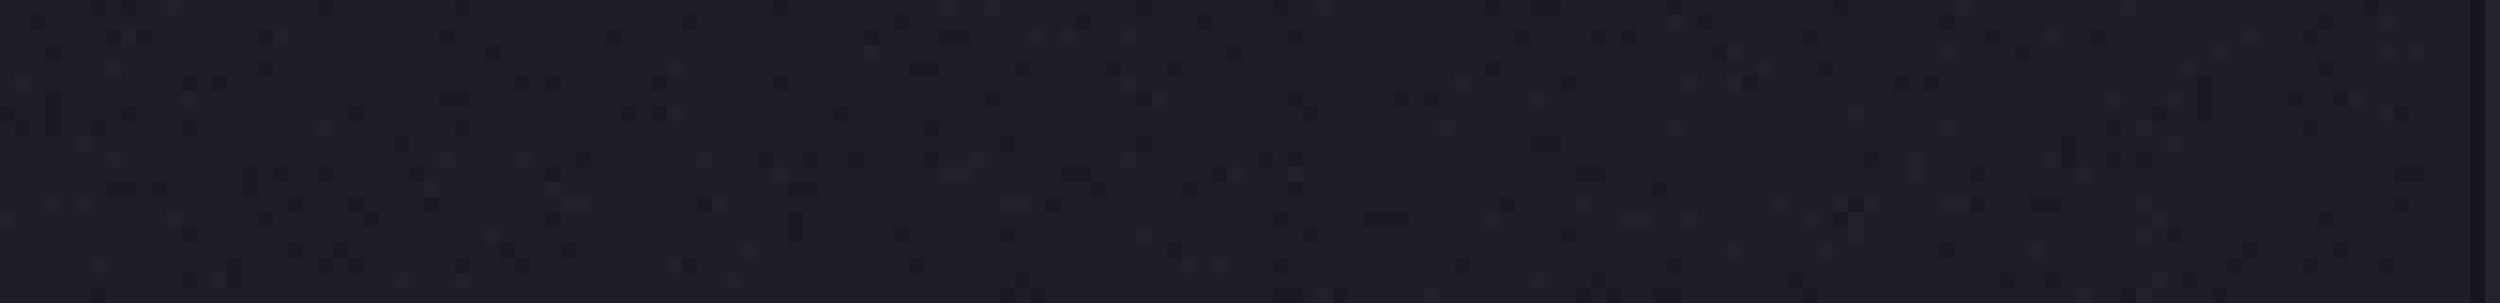
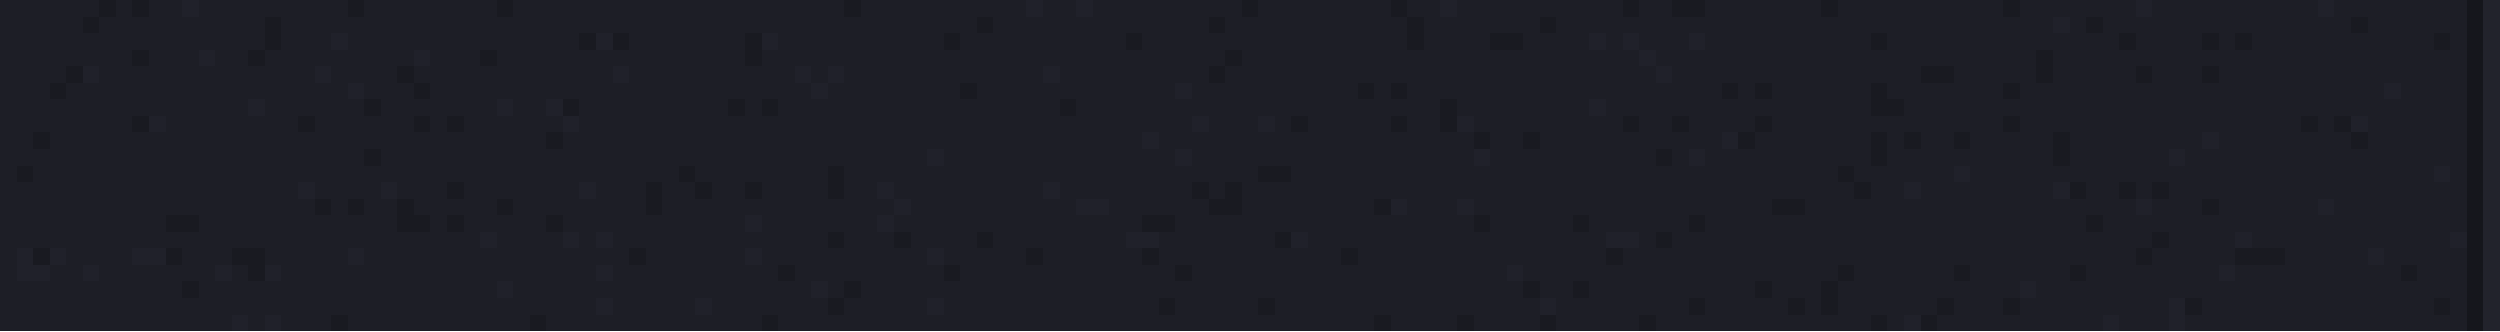
- <svg xmlns="http://www.w3.org/2000/svg" width="330" height="40" viewBox="0 0 330 40" shape-rendering="crispEdges">
-   <rect width="330" height="40" fill="#1D1E26" />
+ <svg xmlns="http://www.w3.org/2000/svg" width="302" height="40" viewBox="0 0 302 40" shape-rendering="crispEdges">
+   <rect width="302" height="40" fill="#1D1E26" />
  <rect x="12" y="0" width="2" height="2" fill="#191A21" />
  <rect x="16" y="0" width="2" height="2" fill="#191A21" />
  <rect x="22" y="0" width="2" height="2" fill="#20212A" />
  <rect x="42" y="0" width="2" height="2" fill="#191A21" />
  <rect x="60" y="0" width="2" height="2" fill="#191A21" />
  <rect x="102" y="0" width="2" height="2" fill="#191A21" />
  <rect x="124" y="0" width="2" height="2" fill="#20212A" />
  <rect x="130" y="0" width="2" height="2" fill="#20212A" />
  <rect x="150" y="0" width="2" height="2" fill="#191A21" />
  <rect x="168" y="0" width="2" height="2" fill="#191A21" />
  <rect x="174" y="0" width="2" height="2" fill="#20212A" />
  <rect x="196" y="0" width="2" height="2" fill="#191A21" />
  <rect x="202" y="0" width="2" height="2" fill="#191A21" />
  <rect x="204" y="0" width="2" height="2" fill="#191A21" />
  <rect x="220" y="0" width="2" height="2" fill="#191A21" />
  <rect x="242" y="0" width="2" height="2" fill="#191A21" />
  <rect x="258" y="0" width="2" height="2" fill="#20212A" />
  <rect x="280" y="0" width="2" height="2" fill="#20212A" />
-   <rect x="312" y="0" width="2" height="2" fill="#191A21" />
-   <rect x="4" y="2" width="2" height="2" fill="#191A21" />
-   <rect x="90" y="2" width="2" height="2" fill="#191A21" />
+   <rect x="10" y="2" width="2" height="2" fill="#191A21" />
+   <rect x="32" y="2" width="2" height="2" fill="#191A21" />
  <rect x="118" y="2" width="2" height="2" fill="#191A21" />
-   <rect x="142" y="2" width="2" height="2" fill="#191A21" />
-   <rect x="158" y="2" width="2" height="2" fill="#191A21" />
-   <rect x="220" y="2" width="2" height="2" fill="#20212A" />
-   <rect x="224" y="2" width="2" height="2" fill="#191A21" />
-   <rect x="256" y="2" width="2" height="2" fill="#191A21" />
-   <rect x="306" y="2" width="2" height="2" fill="#191A21" />
-   <rect x="314" y="2" width="2" height="2" fill="#20212A" />
-   <rect x="14" y="4" width="2" height="2" fill="#191A21" />
-   <rect x="16" y="4" width="2" height="2" fill="#20212A" />
-   <rect x="18" y="4" width="2" height="2" fill="#191A21" />
-   <rect x="34" y="4" width="2" height="2" fill="#191A21" />
-   <rect x="36" y="4" width="2" height="2" fill="#20212A" />
-   <rect x="58" y="4" width="2" height="2" fill="#191A21" />
-   <rect x="80" y="4" width="2" height="2" fill="#191A21" />
+   <rect x="146" y="2" width="2" height="2" fill="#191A21" />
+   <rect x="170" y="2" width="2" height="2" fill="#191A21" />
+   <rect x="186" y="2" width="2" height="2" fill="#191A21" />
+   <rect x="248" y="2" width="2" height="2" fill="#20212A" />
+   <rect x="252" y="2" width="2" height="2" fill="#191A21" />
+   <rect x="284" y="2" width="2" height="2" fill="#191A21" />
+   <rect x="32" y="4" width="2" height="2" fill="#191A21" />
+   <rect x="40" y="4" width="2" height="2" fill="#20212A" />
+   <rect x="70" y="4" width="2" height="2" fill="#191A21" />
+   <rect x="72" y="4" width="2" height="2" fill="#20212A" />
+   <rect x="74" y="4" width="2" height="2" fill="#191A21" />
+   <rect x="90" y="4" width="2" height="2" fill="#191A21" />
+   <rect x="92" y="4" width="2" height="2" fill="#20212A" />
  <rect x="114" y="4" width="2" height="2" fill="#191A21" />
-   <rect x="124" y="4" width="2" height="2" fill="#191A21" />
-   <rect x="126" y="4" width="2" height="2" fill="#191A21" />
-   <rect x="136" y="4" width="2" height="2" fill="#20212A" />
-   <rect x="140" y="4" width="2" height="2" fill="#20212A" />
-   <rect x="148" y="4" width="2" height="2" fill="#20212A" />
+   <rect x="136" y="4" width="2" height="2" fill="#191A21" />
  <rect x="170" y="4" width="2" height="2" fill="#191A21" />
-   <rect x="200" y="4" width="2" height="2" fill="#191A21" />
-   <rect x="210" y="4" width="2" height="2" fill="#191A21" />
-   <rect x="214" y="4" width="2" height="2" fill="#191A21" />
-   <rect x="238" y="4" width="2" height="2" fill="#191A21" />
-   <rect x="262" y="4" width="2" height="2" fill="#191A21" />
-   <rect x="270" y="4" width="2" height="2" fill="#20212A" />
-   <rect x="276" y="4" width="2" height="2" fill="#191A21" />
-   <rect x="296" y="4" width="2" height="2" fill="#20212A" />
-   <rect x="304" y="4" width="2" height="2" fill="#191A21" />
-   <rect x="6" y="6" width="2" height="2" fill="#191A21" />
-   <rect x="64" y="6" width="2" height="2" fill="#191A21" />
-   <rect x="114" y="6" width="2" height="2" fill="#20212A" />
-   <rect x="162" y="6" width="2" height="2" fill="#191A21" />
-   <rect x="226" y="6" width="2" height="2" fill="#191A21" />
-   <rect x="228" y="6" width="2" height="2" fill="#20212A" />
-   <rect x="256" y="6" width="2" height="2" fill="#20212A" />
-   <rect x="266" y="6" width="2" height="2" fill="#191A21" />
-   <rect x="292" y="6" width="2" height="2" fill="#20212A" />
-   <rect x="314" y="6" width="2" height="2" fill="#20212A" />
-   <rect x="318" y="6" width="2" height="2" fill="#20212A" />
-   <rect x="14" y="8" width="2" height="2" fill="#20212A" />
-   <rect x="34" y="8" width="2" height="2" fill="#191A21" />
-   <rect x="88" y="8" width="2" height="2" fill="#20212A" />
-   <rect x="120" y="8" width="2" height="2" fill="#191A21" />
-   <rect x="122" y="8" width="2" height="2" fill="#191A21" />
-   <rect x="134" y="8" width="2" height="2" fill="#191A21" />
+   <rect x="180" y="4" width="2" height="2" fill="#191A21" />
+   <rect x="182" y="4" width="2" height="2" fill="#191A21" />
+   <rect x="192" y="4" width="2" height="2" fill="#20212A" />
+   <rect x="196" y="4" width="2" height="2" fill="#20212A" />
+   <rect x="204" y="4" width="2" height="2" fill="#20212A" />
+   <rect x="226" y="4" width="2" height="2" fill="#191A21" />
+   <rect x="256" y="4" width="2" height="2" fill="#191A21" />
+   <rect x="266" y="4" width="2" height="2" fill="#191A21" />
+   <rect x="270" y="4" width="2" height="2" fill="#191A21" />
+   <rect x="294" y="4" width="2" height="2" fill="#191A21" />
+   <rect x="16" y="6" width="2" height="2" fill="#191A21" />
+   <rect x="24" y="6" width="2" height="2" fill="#20212A" />
+   <rect x="30" y="6" width="2" height="2" fill="#191A21" />
+   <rect x="50" y="6" width="2" height="2" fill="#20212A" />
+   <rect x="58" y="6" width="2" height="2" fill="#191A21" />
+   <rect x="90" y="6" width="2" height="2" fill="#191A21" />
+   <rect x="148" y="6" width="2" height="2" fill="#191A21" />
+   <rect x="198" y="6" width="2" height="2" fill="#20212A" />
+   <rect x="246" y="6" width="2" height="2" fill="#191A21" />
+   <rect x="8" y="8" width="2" height="2" fill="#191A21" />
+   <rect x="10" y="8" width="2" height="2" fill="#20212A" />
+   <rect x="38" y="8" width="2" height="2" fill="#20212A" />
+   <rect x="48" y="8" width="2" height="2" fill="#191A21" />
+   <rect x="74" y="8" width="2" height="2" fill="#20212A" />
+   <rect x="96" y="8" width="2" height="2" fill="#20212A" />
+   <rect x="100" y="8" width="2" height="2" fill="#20212A" />
+   <rect x="126" y="8" width="2" height="2" fill="#20212A" />
  <rect x="146" y="8" width="2" height="2" fill="#191A21" />
-   <rect x="154" y="8" width="2" height="2" fill="#191A21" />
-   <rect x="196" y="8" width="2" height="2" fill="#191A21" />
-   <rect x="232" y="8" width="2" height="2" fill="#20212A" />
-   <rect x="240" y="8" width="2" height="2" fill="#191A21" />
-   <rect x="288" y="8" width="2" height="2" fill="#20212A" />
-   <rect x="306" y="8" width="2" height="2" fill="#191A21" />
-   <rect x="2" y="10" width="2" height="2" fill="#20212A" />
-   <rect x="24" y="10" width="2" height="2" fill="#191A21" />
-   <rect x="28" y="10" width="2" height="2" fill="#191A21" />
-   <rect x="68" y="10" width="2" height="2" fill="#191A21" />
-   <rect x="72" y="10" width="2" height="2" fill="#191A21" />
-   <rect x="86" y="10" width="2" height="2" fill="#191A21" />
-   <rect x="102" y="10" width="2" height="2" fill="#191A21" />
-   <rect x="148" y="10" width="2" height="2" fill="#20212A" />
-   <rect x="192" y="10" width="2" height="2" fill="#20212A" />
-   <rect x="206" y="10" width="2" height="2" fill="#191A21" />
-   <rect x="222" y="10" width="2" height="2" fill="#20212A" />
-   <rect x="228" y="10" width="2" height="2" fill="#20212A" />
-   <rect x="230" y="10" width="2" height="2" fill="#191A21" />
-   <rect x="250" y="10" width="2" height="2" fill="#191A21" />
-   <rect x="254" y="10" width="2" height="2" fill="#191A21" />
-   <rect x="290" y="10" width="2" height="2" fill="#191A21" />
-   <rect x="6" y="12" width="2" height="2" fill="#191A21" />
-   <rect x="24" y="12" width="2" height="2" fill="#20212A" />
-   <rect x="58" y="12" width="2" height="2" fill="#191A21" />
-   <rect x="60" y="12" width="2" height="2" fill="#191A21" />
-   <rect x="130" y="12" width="2" height="2" fill="#191A21" />
-   <rect x="150" y="12" width="2" height="2" fill="#191A21" />
-   <rect x="152" y="12" width="2" height="2" fill="#20212A" />
-   <rect x="170" y="12" width="2" height="2" fill="#191A21" />
-   <rect x="184" y="12" width="2" height="2" fill="#191A21" />
-   <rect x="188" y="12" width="2" height="2" fill="#191A21" />
-   <rect x="202" y="12" width="2" height="2" fill="#20212A" />
-   <rect x="278" y="12" width="2" height="2" fill="#20212A" />
-   <rect x="286" y="12" width="2" height="2" fill="#20212A" />
-   <rect x="290" y="12" width="2" height="2" fill="#191A21" />
-   <rect x="302" y="12" width="2" height="2" fill="#191A21" />
-   <rect x="308" y="12" width="2" height="2" fill="#191A21" />
-   <rect x="310" y="12" width="2" height="2" fill="#20212A" />
-   <rect x="0" y="14" width="2" height="2" fill="#191A21" />
-   <rect x="6" y="14" width="2" height="2" fill="#191A21" />
+   <rect x="200" y="8" width="2" height="2" fill="#20212A" />
+   <rect x="232" y="8" width="2" height="2" fill="#191A21" />
+   <rect x="234" y="8" width="2" height="2" fill="#191A21" />
+   <rect x="246" y="8" width="2" height="2" fill="#191A21" />
+   <rect x="258" y="8" width="2" height="2" fill="#191A21" />
+   <rect x="266" y="8" width="2" height="2" fill="#191A21" />
+   <rect x="6" y="10" width="2" height="2" fill="#191A21" />
+   <rect x="42" y="10" width="2" height="2" fill="#20212A" />
+   <rect x="50" y="10" width="2" height="2" fill="#191A21" />
+   <rect x="98" y="10" width="2" height="2" fill="#20212A" />
+   <rect x="116" y="10" width="2" height="2" fill="#191A21" />
+   <rect x="142" y="10" width="2" height="2" fill="#20212A" />
+   <rect x="164" y="10" width="2" height="2" fill="#191A21" />
+   <rect x="168" y="10" width="2" height="2" fill="#191A21" />
+   <rect x="208" y="10" width="2" height="2" fill="#191A21" />
+   <rect x="212" y="10" width="2" height="2" fill="#191A21" />
+   <rect x="226" y="10" width="2" height="2" fill="#191A21" />
+   <rect x="242" y="10" width="2" height="2" fill="#191A21" />
+   <rect x="288" y="10" width="2" height="2" fill="#20212A" />
+   <rect x="30" y="12" width="2" height="2" fill="#20212A" />
+   <rect x="44" y="12" width="2" height="2" fill="#191A21" />
+   <rect x="60" y="12" width="2" height="2" fill="#20212A" />
+   <rect x="66" y="12" width="2" height="2" fill="#20212A" />
+   <rect x="68" y="12" width="2" height="2" fill="#191A21" />
+   <rect x="88" y="12" width="2" height="2" fill="#191A21" />
+   <rect x="92" y="12" width="2" height="2" fill="#191A21" />
+   <rect x="128" y="12" width="2" height="2" fill="#191A21" />
+   <rect x="174" y="12" width="2" height="2" fill="#191A21" />
+   <rect x="192" y="12" width="2" height="2" fill="#20212A" />
+   <rect x="226" y="12" width="2" height="2" fill="#191A21" />
+   <rect x="228" y="12" width="2" height="2" fill="#191A21" />
+   <rect x="298" y="12" width="2" height="2" fill="#191A21" />
  <rect x="16" y="14" width="2" height="2" fill="#191A21" />
-   <rect x="46" y="14" width="2" height="2" fill="#191A21" />
-   <rect x="82" y="14" width="2" height="2" fill="#191A21" />
-   <rect x="86" y="14" width="2" height="2" fill="#191A21" />
-   <rect x="88" y="14" width="2" height="2" fill="#20212A" />
-   <rect x="110" y="14" width="2" height="2" fill="#191A21" />
-   <rect x="172" y="14" width="2" height="2" fill="#191A21" />
-   <rect x="244" y="14" width="2" height="2" fill="#20212A" />
-   <rect x="284" y="14" width="2" height="2" fill="#191A21" />
-   <rect x="290" y="14" width="2" height="2" fill="#191A21" />
-   <rect x="314" y="14" width="2" height="2" fill="#20212A" />
-   <rect x="316" y="14" width="2" height="2" fill="#191A21" />
-   <rect x="2" y="16" width="2" height="2" fill="#191A21" />
-   <rect x="6" y="16" width="2" height="2" fill="#191A21" />
-   <rect x="12" y="16" width="2" height="2" fill="#191A21" />
-   <rect x="24" y="16" width="2" height="2" fill="#191A21" />
-   <rect x="42" y="16" width="2" height="2" fill="#20212A" />
-   <rect x="60" y="16" width="2" height="2" fill="#191A21" />
-   <rect x="122" y="16" width="2" height="2" fill="#191A21" />
-   <rect x="190" y="16" width="2" height="2" fill="#20212A" />
-   <rect x="220" y="16" width="2" height="2" fill="#20212A" />
-   <rect x="256" y="16" width="2" height="2" fill="#20212A" />
-   <rect x="278" y="16" width="2" height="2" fill="#191A21" />
-   <rect x="282" y="16" width="2" height="2" fill="#20212A" />
-   <rect x="304" y="16" width="2" height="2" fill="#191A21" />
-   <rect x="326" y="16" width="2" height="2" fill="#191A21" />
-   <rect x="10" y="18" width="2" height="2" fill="#20212A" />
-   <rect x="52" y="18" width="2" height="2" fill="#191A21" />
-   <rect x="132" y="18" width="2" height="2" fill="#191A21" />
-   <rect x="150" y="18" width="2" height="2" fill="#191A21" />
-   <rect x="202" y="18" width="2" height="2" fill="#191A21" />
-   <rect x="204" y="18" width="2" height="2" fill="#191A21" />
-   <rect x="272" y="18" width="2" height="2" fill="#191A21" />
-   <rect x="286" y="18" width="2" height="2" fill="#20212A" />
-   <rect x="14" y="20" width="2" height="2" fill="#20212A" />
-   <rect x="58" y="20" width="2" height="2" fill="#20212A" />
-   <rect x="68" y="20" width="2" height="2" fill="#20212A" />
-   <rect x="76" y="20" width="2" height="2" fill="#191A21" />
-   <rect x="92" y="20" width="2" height="2" fill="#20212A" />
+   <rect x="18" y="14" width="2" height="2" fill="#20212A" />
+   <rect x="36" y="14" width="2" height="2" fill="#191A21" />
+   <rect x="50" y="14" width="2" height="2" fill="#191A21" />
+   <rect x="54" y="14" width="2" height="2" fill="#191A21" />
+   <rect x="68" y="14" width="2" height="2" fill="#20212A" />
+   <rect x="144" y="14" width="2" height="2" fill="#20212A" />
+   <rect x="152" y="14" width="2" height="2" fill="#20212A" />
+   <rect x="156" y="14" width="2" height="2" fill="#191A21" />
+   <rect x="168" y="14" width="2" height="2" fill="#191A21" />
+   <rect x="174" y="14" width="2" height="2" fill="#191A21" />
+   <rect x="176" y="14" width="2" height="2" fill="#20212A" />
+   <rect x="196" y="14" width="2" height="2" fill="#191A21" />
+   <rect x="202" y="14" width="2" height="2" fill="#191A21" />
+   <rect x="212" y="14" width="2" height="2" fill="#191A21" />
+   <rect x="242" y="14" width="2" height="2" fill="#191A21" />
+   <rect x="278" y="14" width="2" height="2" fill="#191A21" />
+   <rect x="282" y="14" width="2" height="2" fill="#191A21" />
+   <rect x="284" y="14" width="2" height="2" fill="#20212A" />
+   <rect x="4" y="16" width="2" height="2" fill="#191A21" />
+   <rect x="66" y="16" width="2" height="2" fill="#191A21" />
+   <rect x="138" y="16" width="2" height="2" fill="#20212A" />
+   <rect x="178" y="16" width="2" height="2" fill="#191A21" />
+   <rect x="184" y="16" width="2" height="2" fill="#191A21" />
+   <rect x="208" y="16" width="2" height="2" fill="#20212A" />
+   <rect x="210" y="16" width="2" height="2" fill="#191A21" />
+   <rect x="226" y="16" width="2" height="2" fill="#191A21" />
+   <rect x="230" y="16" width="2" height="2" fill="#191A21" />
+   <rect x="236" y="16" width="2" height="2" fill="#191A21" />
+   <rect x="248" y="16" width="2" height="2" fill="#191A21" />
+   <rect x="266" y="16" width="2" height="2" fill="#20212A" />
+   <rect x="284" y="16" width="2" height="2" fill="#191A21" />
+   <rect x="44" y="18" width="2" height="2" fill="#191A21" />
+   <rect x="112" y="18" width="2" height="2" fill="#20212A" />
+   <rect x="142" y="18" width="2" height="2" fill="#20212A" />
+   <rect x="178" y="18" width="2" height="2" fill="#20212A" />
+   <rect x="200" y="18" width="2" height="2" fill="#191A21" />
+   <rect x="204" y="18" width="2" height="2" fill="#20212A" />
+   <rect x="226" y="18" width="2" height="2" fill="#191A21" />
+   <rect x="248" y="18" width="2" height="2" fill="#191A21" />
+   <rect x="262" y="18" width="2" height="2" fill="#20212A" />
+   <rect x="2" y="20" width="2" height="2" fill="#191A21" />
+   <rect x="82" y="20" width="2" height="2" fill="#191A21" />
  <rect x="100" y="20" width="2" height="2" fill="#191A21" />
-   <rect x="106" y="20" width="2" height="2" fill="#191A21" />
-   <rect x="112" y="20" width="2" height="2" fill="#191A21" />
-   <rect x="122" y="20" width="2" height="2" fill="#191A21" />
-   <rect x="128" y="20" width="2" height="2" fill="#20212A" />
-   <rect x="148" y="20" width="2" height="2" fill="#20212A" />
-   <rect x="166" y="20" width="2" height="2" fill="#191A21" />
-   <rect x="170" y="20" width="2" height="2" fill="#191A21" />
-   <rect x="246" y="20" width="2" height="2" fill="#191A21" />
-   <rect x="252" y="20" width="2" height="2" fill="#20212A" />
-   <rect x="270" y="20" width="2" height="2" fill="#20212A" />
-   <rect x="272" y="20" width="2" height="2" fill="#191A21" />
-   <rect x="278" y="20" width="2" height="2" fill="#191A21" />
-   <rect x="282" y="20" width="2" height="2" fill="#191A21" />
-   <rect x="32" y="22" width="2" height="2" fill="#191A21" />
-   <rect x="36" y="22" width="2" height="2" fill="#191A21" />
-   <rect x="42" y="22" width="2" height="2" fill="#191A21" />
+   <rect x="152" y="20" width="2" height="2" fill="#191A21" />
+   <rect x="154" y="20" width="2" height="2" fill="#191A21" />
+   <rect x="222" y="20" width="2" height="2" fill="#191A21" />
+   <rect x="236" y="20" width="2" height="2" fill="#20212A" />
+   <rect x="294" y="20" width="2" height="2" fill="#20212A" />
+   <rect x="36" y="22" width="2" height="2" fill="#20212A" />
+   <rect x="46" y="22" width="2" height="2" fill="#20212A" />
  <rect x="54" y="22" width="2" height="2" fill="#191A21" />
-   <rect x="72" y="22" width="2" height="2" fill="#191A21" />
-   <rect x="102" y="22" width="2" height="2" fill="#20212A" />
-   <rect x="124" y="22" width="2" height="2" fill="#20212A" />
+   <rect x="70" y="22" width="2" height="2" fill="#20212A" />
+   <rect x="78" y="22" width="2" height="2" fill="#191A21" />
+   <rect x="84" y="22" width="2" height="2" fill="#191A21" />
+   <rect x="90" y="22" width="2" height="2" fill="#191A21" />
+   <rect x="100" y="22" width="2" height="2" fill="#191A21" />
+   <rect x="106" y="22" width="2" height="2" fill="#20212A" />
  <rect x="126" y="22" width="2" height="2" fill="#20212A" />
-   <rect x="140" y="22" width="2" height="2" fill="#191A21" />
-   <rect x="142" y="22" width="2" height="2" fill="#191A21" />
-   <rect x="160" y="22" width="2" height="2" fill="#191A21" />
-   <rect x="162" y="22" width="2" height="2" fill="#20212A" />
-   <rect x="170" y="22" width="2" height="2" fill="#20212A" />
-   <rect x="208" y="22" width="2" height="2" fill="#191A21" />
-   <rect x="210" y="22" width="2" height="2" fill="#191A21" />
-   <rect x="252" y="22" width="2" height="2" fill="#20212A" />
+   <rect x="144" y="22" width="2" height="2" fill="#191A21" />
+   <rect x="148" y="22" width="2" height="2" fill="#191A21" />
+   <rect x="224" y="22" width="2" height="2" fill="#191A21" />
+   <rect x="230" y="22" width="2" height="2" fill="#20212A" />
+   <rect x="248" y="22" width="2" height="2" fill="#20212A" />
+   <rect x="250" y="22" width="2" height="2" fill="#191A21" />
+   <rect x="256" y="22" width="2" height="2" fill="#191A21" />
  <rect x="260" y="22" width="2" height="2" fill="#191A21" />
-   <rect x="274" y="22" width="2" height="2" fill="#20212A" />
-   <rect x="316" y="22" width="2" height="2" fill="#191A21" />
-   <rect x="318" y="22" width="2" height="2" fill="#191A21" />
-   <rect x="14" y="24" width="2" height="2" fill="#191A21" />
-   <rect x="16" y="24" width="2" height="2" fill="#191A21" />
-   <rect x="20" y="24" width="2" height="2" fill="#191A21" />
-   <rect x="32" y="24" width="2" height="2" fill="#191A21" />
-   <rect x="56" y="24" width="2" height="2" fill="#20212A" />
-   <rect x="72" y="24" width="2" height="2" fill="#20212A" />
-   <rect x="104" y="24" width="2" height="2" fill="#191A21" />
-   <rect x="106" y="24" width="2" height="2" fill="#191A21" />
-   <rect x="144" y="24" width="2" height="2" fill="#191A21" />
-   <rect x="156" y="24" width="2" height="2" fill="#191A21" />
-   <rect x="170" y="24" width="2" height="2" fill="#191A21" />
-   <rect x="218" y="24" width="2" height="2" fill="#191A21" />
-   <rect x="326" y="24" width="2" height="2" fill="#20212A" />
-   <rect x="6" y="26" width="2" height="2" fill="#20212A" />
-   <rect x="10" y="26" width="2" height="2" fill="#20212A" />
-   <rect x="38" y="26" width="2" height="2" fill="#191A21" />
-   <rect x="46" y="26" width="2" height="2" fill="#191A21" />
-   <rect x="56" y="26" width="2" height="2" fill="#191A21" />
-   <rect x="74" y="26" width="2" height="2" fill="#20212A" />
-   <rect x="76" y="26" width="2" height="2" fill="#20212A" />
-   <rect x="92" y="26" width="2" height="2" fill="#191A21" />
-   <rect x="94" y="26" width="2" height="2" fill="#20212A" />
-   <rect x="132" y="26" width="2" height="2" fill="#20212A" />
-   <rect x="134" y="26" width="2" height="2" fill="#20212A" />
+   <rect x="38" y="24" width="2" height="2" fill="#191A21" />
+   <rect x="42" y="24" width="2" height="2" fill="#191A21" />
+   <rect x="48" y="24" width="2" height="2" fill="#191A21" />
+   <rect x="60" y="24" width="2" height="2" fill="#191A21" />
+   <rect x="78" y="24" width="2" height="2" fill="#191A21" />
+   <rect x="108" y="24" width="2" height="2" fill="#20212A" />
+   <rect x="130" y="24" width="2" height="2" fill="#20212A" />
+   <rect x="132" y="24" width="2" height="2" fill="#20212A" />
+   <rect x="146" y="24" width="2" height="2" fill="#191A21" />
+   <rect x="148" y="24" width="2" height="2" fill="#191A21" />
+   <rect x="166" y="24" width="2" height="2" fill="#191A21" />
+   <rect x="168" y="24" width="2" height="2" fill="#20212A" />
+   <rect x="176" y="24" width="2" height="2" fill="#20212A" />
+   <rect x="214" y="24" width="2" height="2" fill="#191A21" />
+   <rect x="216" y="24" width="2" height="2" fill="#191A21" />
+   <rect x="258" y="24" width="2" height="2" fill="#20212A" />
+   <rect x="266" y="24" width="2" height="2" fill="#191A21" />
+   <rect x="280" y="24" width="2" height="2" fill="#20212A" />
+   <rect x="20" y="26" width="2" height="2" fill="#191A21" />
+   <rect x="22" y="26" width="2" height="2" fill="#191A21" />
+   <rect x="48" y="26" width="2" height="2" fill="#191A21" />
+   <rect x="50" y="26" width="2" height="2" fill="#191A21" />
+   <rect x="54" y="26" width="2" height="2" fill="#191A21" />
+   <rect x="66" y="26" width="2" height="2" fill="#191A21" />
+   <rect x="90" y="26" width="2" height="2" fill="#20212A" />
+   <rect x="106" y="26" width="2" height="2" fill="#20212A" />
  <rect x="138" y="26" width="2" height="2" fill="#191A21" />
-   <rect x="198" y="26" width="2" height="2" fill="#191A21" />
-   <rect x="208" y="26" width="2" height="2" fill="#20212A" />
-   <rect x="234" y="26" width="2" height="2" fill="#20212A" />
-   <rect x="242" y="26" width="2" height="2" fill="#20212A" />
-   <rect x="244" y="26" width="2" height="2" fill="#191A21" />
-   <rect x="246" y="26" width="2" height="2" fill="#20212A" />
-   <rect x="256" y="26" width="2" height="2" fill="#20212A" />
-   <rect x="258" y="26" width="2" height="2" fill="#20212A" />
-   <rect x="260" y="26" width="2" height="2" fill="#191A21" />
-   <rect x="268" y="26" width="2" height="2" fill="#191A21" />
-   <rect x="270" y="26" width="2" height="2" fill="#191A21" />
-   <rect x="282" y="26" width="2" height="2" fill="#20212A" />
-   <rect x="316" y="26" width="2" height="2" fill="#191A21" />
-   <rect x="0" y="28" width="2" height="2" fill="#20212A" />
-   <rect x="22" y="28" width="2" height="2" fill="#20212A" />
-   <rect x="34" y="28" width="2" height="2" fill="#191A21" />
-   <rect x="48" y="28" width="2" height="2" fill="#191A21" />
-   <rect x="72" y="28" width="2" height="2" fill="#191A21" />
-   <rect x="104" y="28" width="2" height="2" fill="#191A21" />
-   <rect x="168" y="28" width="2" height="2" fill="#191A21" />
-   <rect x="180" y="28" width="2" height="2" fill="#191A21" />
-   <rect x="182" y="28" width="2" height="2" fill="#191A21" />
-   <rect x="184" y="28" width="2" height="2" fill="#191A21" />
+   <rect x="140" y="26" width="2" height="2" fill="#191A21" />
+   <rect x="178" y="26" width="2" height="2" fill="#191A21" />
+   <rect x="190" y="26" width="2" height="2" fill="#191A21" />
+   <rect x="204" y="26" width="2" height="2" fill="#191A21" />
+   <rect x="252" y="26" width="2" height="2" fill="#191A21" />
+   <rect x="58" y="28" width="2" height="2" fill="#20212A" />
+   <rect x="68" y="28" width="2" height="2" fill="#20212A" />
+   <rect x="72" y="28" width="2" height="2" fill="#20212A" />
+   <rect x="100" y="28" width="2" height="2" fill="#191A21" />
+   <rect x="108" y="28" width="2" height="2" fill="#191A21" />
+   <rect x="118" y="28" width="2" height="2" fill="#191A21" />
+   <rect x="136" y="28" width="2" height="2" fill="#20212A" />
+   <rect x="138" y="28" width="2" height="2" fill="#20212A" />
+   <rect x="154" y="28" width="2" height="2" fill="#191A21" />
+   <rect x="156" y="28" width="2" height="2" fill="#20212A" />
+   <rect x="194" y="28" width="2" height="2" fill="#20212A" />
  <rect x="196" y="28" width="2" height="2" fill="#20212A" />
-   <rect x="214" y="28" width="2" height="2" fill="#20212A" />
-   <rect x="216" y="28" width="2" height="2" fill="#20212A" />
-   <rect x="222" y="28" width="2" height="2" fill="#20212A" />
-   <rect x="238" y="28" width="2" height="2" fill="#20212A" />
-   <rect x="242" y="28" width="2" height="2" fill="#191A21" />
-   <rect x="244" y="28" width="2" height="2" fill="#20212A" />
-   <rect x="284" y="28" width="2" height="2" fill="#20212A" />
-   <rect x="306" y="28" width="2" height="2" fill="#191A21" />
-   <rect x="326" y="28" width="2" height="2" fill="#191A21" />
-   <rect x="24" y="30" width="2" height="2" fill="#191A21" />
-   <rect x="64" y="30" width="2" height="2" fill="#20212A" />
-   <rect x="104" y="30" width="2" height="2" fill="#191A21" />
-   <rect x="118" y="30" width="2" height="2" fill="#191A21" />
-   <rect x="132" y="30" width="2" height="2" fill="#191A21" />
-   <rect x="150" y="30" width="2" height="2" fill="#20212A" />
-   <rect x="172" y="30" width="2" height="2" fill="#191A21" />
-   <rect x="206" y="30" width="2" height="2" fill="#191A21" />
-   <rect x="244" y="30" width="2" height="2" fill="#20212A" />
-   <rect x="282" y="30" width="2" height="2" fill="#20212A" />
-   <rect x="286" y="30" width="2" height="2" fill="#191A21" />
-   <rect x="38" y="32" width="2" height="2" fill="#191A21" />
-   <rect x="44" y="32" width="2" height="2" fill="#191A21" />
-   <rect x="66" y="32" width="2" height="2" fill="#191A21" />
-   <rect x="74" y="32" width="2" height="2" fill="#191A21" />
-   <rect x="98" y="32" width="2" height="2" fill="#20212A" />
-   <rect x="154" y="32" width="2" height="2" fill="#191A21" />
-   <rect x="228" y="32" width="2" height="2" fill="#20212A" />
-   <rect x="240" y="32" width="2" height="2" fill="#20212A" />
-   <rect x="256" y="32" width="2" height="2" fill="#191A21" />
+   <rect x="200" y="28" width="2" height="2" fill="#191A21" />
+   <rect x="260" y="28" width="2" height="2" fill="#191A21" />
+   <rect x="270" y="28" width="2" height="2" fill="#20212A" />
+   <rect x="296" y="28" width="2" height="2" fill="#20212A" />
+   <rect x="2" y="30" width="2" height="2" fill="#20212A" />
+   <rect x="4" y="30" width="2" height="2" fill="#191A21" />
+   <rect x="6" y="30" width="2" height="2" fill="#20212A" />
+   <rect x="16" y="30" width="2" height="2" fill="#20212A" />
+   <rect x="18" y="30" width="2" height="2" fill="#20212A" />
+   <rect x="20" y="30" width="2" height="2" fill="#191A21" />
+   <rect x="28" y="30" width="2" height="2" fill="#191A21" />
+   <rect x="30" y="30" width="2" height="2" fill="#191A21" />
+   <rect x="42" y="30" width="2" height="2" fill="#20212A" />
+   <rect x="76" y="30" width="2" height="2" fill="#191A21" />
+   <rect x="90" y="30" width="2" height="2" fill="#20212A" />
+   <rect x="112" y="30" width="2" height="2" fill="#20212A" />
+   <rect x="124" y="30" width="2" height="2" fill="#191A21" />
+   <rect x="138" y="30" width="2" height="2" fill="#191A21" />
+   <rect x="162" y="30" width="2" height="2" fill="#191A21" />
+   <rect x="194" y="30" width="2" height="2" fill="#191A21" />
+   <rect x="258" y="30" width="2" height="2" fill="#191A21" />
+   <rect x="270" y="30" width="2" height="2" fill="#191A21" />
+   <rect x="272" y="30" width="2" height="2" fill="#191A21" />
+   <rect x="274" y="30" width="2" height="2" fill="#191A21" />
+   <rect x="286" y="30" width="2" height="2" fill="#20212A" />
+   <rect x="2" y="32" width="2" height="2" fill="#20212A" />
+   <rect x="4" y="32" width="2" height="2" fill="#20212A" />
+   <rect x="10" y="32" width="2" height="2" fill="#20212A" />
+   <rect x="26" y="32" width="2" height="2" fill="#20212A" />
+   <rect x="30" y="32" width="2" height="2" fill="#191A21" />
+   <rect x="32" y="32" width="2" height="2" fill="#20212A" />
+   <rect x="72" y="32" width="2" height="2" fill="#20212A" />
+   <rect x="94" y="32" width="2" height="2" fill="#191A21" />
+   <rect x="114" y="32" width="2" height="2" fill="#191A21" />
+   <rect x="142" y="32" width="2" height="2" fill="#191A21" />
+   <rect x="182" y="32" width="2" height="2" fill="#20212A" />
+   <rect x="222" y="32" width="2" height="2" fill="#191A21" />
+   <rect x="236" y="32" width="2" height="2" fill="#191A21" />
+   <rect x="250" y="32" width="2" height="2" fill="#191A21" />
  <rect x="268" y="32" width="2" height="2" fill="#20212A" />
-   <rect x="296" y="32" width="2" height="2" fill="#191A21" />
-   <rect x="308" y="32" width="2" height="2" fill="#191A21" />
-   <rect x="12" y="34" width="2" height="2" fill="#20212A" />
-   <rect x="30" y="34" width="2" height="2" fill="#191A21" />
-   <rect x="42" y="34" width="2" height="2" fill="#191A21" />
-   <rect x="46" y="34" width="2" height="2" fill="#191A21" />
-   <rect x="60" y="34" width="2" height="2" fill="#191A21" />
-   <rect x="68" y="34" width="2" height="2" fill="#191A21" />
-   <rect x="88" y="34" width="2" height="2" fill="#20212A" />
-   <rect x="90" y="34" width="2" height="2" fill="#191A21" />
-   <rect x="120" y="34" width="2" height="2" fill="#191A21" />
-   <rect x="156" y="34" width="2" height="2" fill="#20212A" />
-   <rect x="160" y="34" width="2" height="2" fill="#20212A" />
-   <rect x="168" y="34" width="2" height="2" fill="#191A21" />
-   <rect x="192" y="34" width="2" height="2" fill="#191A21" />
+   <rect x="290" y="32" width="2" height="2" fill="#191A21" />
+   <rect x="22" y="34" width="2" height="2" fill="#191A21" />
+   <rect x="60" y="34" width="2" height="2" fill="#20212A" />
+   <rect x="98" y="34" width="2" height="2" fill="#20212A" />
+   <rect x="102" y="34" width="2" height="2" fill="#191A21" />
+   <rect x="184" y="34" width="2" height="2" fill="#191A21" />
+   <rect x="190" y="34" width="2" height="2" fill="#191A21" />
+   <rect x="212" y="34" width="2" height="2" fill="#191A21" />
  <rect x="220" y="34" width="2" height="2" fill="#191A21" />
-   <rect x="294" y="34" width="2" height="2" fill="#191A21" />
-   <rect x="304" y="34" width="2" height="2" fill="#191A21" />
-   <rect x="314" y="34" width="2" height="2" fill="#191A21" />
-   <rect x="326" y="34" width="2" height="2" fill="#191A21" />
-   <rect x="24" y="36" width="2" height="2" fill="#191A21" />
-   <rect x="28" y="36" width="2" height="2" fill="#20212A" />
-   <rect x="30" y="36" width="2" height="2" fill="#191A21" />
-   <rect x="52" y="36" width="2" height="2" fill="#20212A" />
-   <rect x="60" y="36" width="2" height="2" fill="#20212A" />
-   <rect x="96" y="36" width="2" height="2" fill="#20212A" />
-   <rect x="134" y="36" width="2" height="2" fill="#191A21" />
-   <rect x="202" y="36" width="2" height="2" fill="#20212A" />
-   <rect x="210" y="36" width="2" height="2" fill="#191A21" />
-   <rect x="236" y="36" width="2" height="2" fill="#191A21" />
+   <rect x="244" y="34" width="2" height="2" fill="#20212A" />
+   <rect x="300" y="34" width="2" height="2" fill="#191A21" />
+   <rect x="72" y="36" width="2" height="2" fill="#20212A" />
+   <rect x="84" y="36" width="2" height="2" fill="#20212A" />
+   <rect x="100" y="36" width="2" height="2" fill="#191A21" />
+   <rect x="112" y="36" width="2" height="2" fill="#20212A" />
+   <rect x="140" y="36" width="2" height="2" fill="#191A21" />
+   <rect x="152" y="36" width="2" height="2" fill="#191A21" />
+   <rect x="186" y="36" width="2" height="2" fill="#20212A" />
+   <rect x="204" y="36" width="2" height="2" fill="#191A21" />
+   <rect x="216" y="36" width="2" height="2" fill="#191A21" />
+   <rect x="220" y="36" width="2" height="2" fill="#191A21" />
+   <rect x="234" y="36" width="2" height="2" fill="#191A21" />
+   <rect x="242" y="36" width="2" height="2" fill="#191A21" />
+   <rect x="262" y="36" width="2" height="2" fill="#20212A" />
  <rect x="264" y="36" width="2" height="2" fill="#191A21" />
-   <rect x="270" y="36" width="2" height="2" fill="#191A21" />
-   <rect x="284" y="36" width="2" height="2" fill="#20212A" />
-   <rect x="288" y="36" width="2" height="2" fill="#191A21" />
-   <rect x="12" y="38" width="2" height="2" fill="#191A21" />
-   <rect x="132" y="38" width="2" height="2" fill="#191A21" />
-   <rect x="136" y="38" width="2" height="2" fill="#191A21" />
-   <rect x="168" y="38" width="2" height="2" fill="#191A21" />
-   <rect x="170" y="38" width="2" height="2" fill="#191A21" />
-   <rect x="174" y="38" width="2" height="2" fill="#20212A" />
+   <rect x="294" y="36" width="2" height="2" fill="#191A21" />
+   <rect x="28" y="38" width="2" height="2" fill="#20212A" />
+   <rect x="32" y="38" width="2" height="2" fill="#20212A" />
+   <rect x="40" y="38" width="2" height="2" fill="#191A21" />
+   <rect x="64" y="38" width="2" height="2" fill="#191A21" />
+   <rect x="92" y="38" width="2" height="2" fill="#191A21" />
+   <rect x="166" y="38" width="2" height="2" fill="#191A21" />
  <rect x="176" y="38" width="2" height="2" fill="#191A21" />
-   <rect x="188" y="38" width="2" height="2" fill="#20212A" />
-   <rect x="208" y="38" width="2" height="2" fill="#191A21" />
-   <rect x="212" y="38" width="2" height="2" fill="#191A21" />
-   <rect x="218" y="38" width="2" height="2" fill="#191A21" />
-   <rect x="220" y="38" width="2" height="2" fill="#191A21" />
-   <rect x="238" y="38" width="2" height="2" fill="#191A21" />
-   <rect x="274" y="38" width="2" height="2" fill="#20212A" />
-   <rect x="280" y="38" width="2" height="2" fill="#191A21" />
-   <rect x="282" y="38" width="2" height="2" fill="#20212A" />
-   <rect x="292" y="38" width="2" height="2" fill="#191A21" />
-   <rect x="326" width="2" height="40" fill="#15161C" />
-   <rect x="328" width="2" height="40" fill="#22232C" />
+   <rect x="186" y="38" width="2" height="2" fill="#191A21" />
+   <rect x="198" y="38" width="2" height="2" fill="#191A21" />
+   <rect x="226" y="38" width="2" height="2" fill="#191A21" />
+   <rect x="230" y="38" width="2" height="2" fill="#20212A" />
+   <rect x="232" y="38" width="2" height="2" fill="#191A21" />
+   <rect x="254" y="38" width="2" height="2" fill="#20212A" />
+   <rect x="262" y="38" width="2" height="2" fill="#20212A" />
+   <rect x="298" y="38" width="2" height="2" fill="#20212A" />
+   <rect x="298" width="2" height="40" fill="#15161C" />
+   <rect x="300" width="2" height="40" fill="#22232C" />
</svg>
